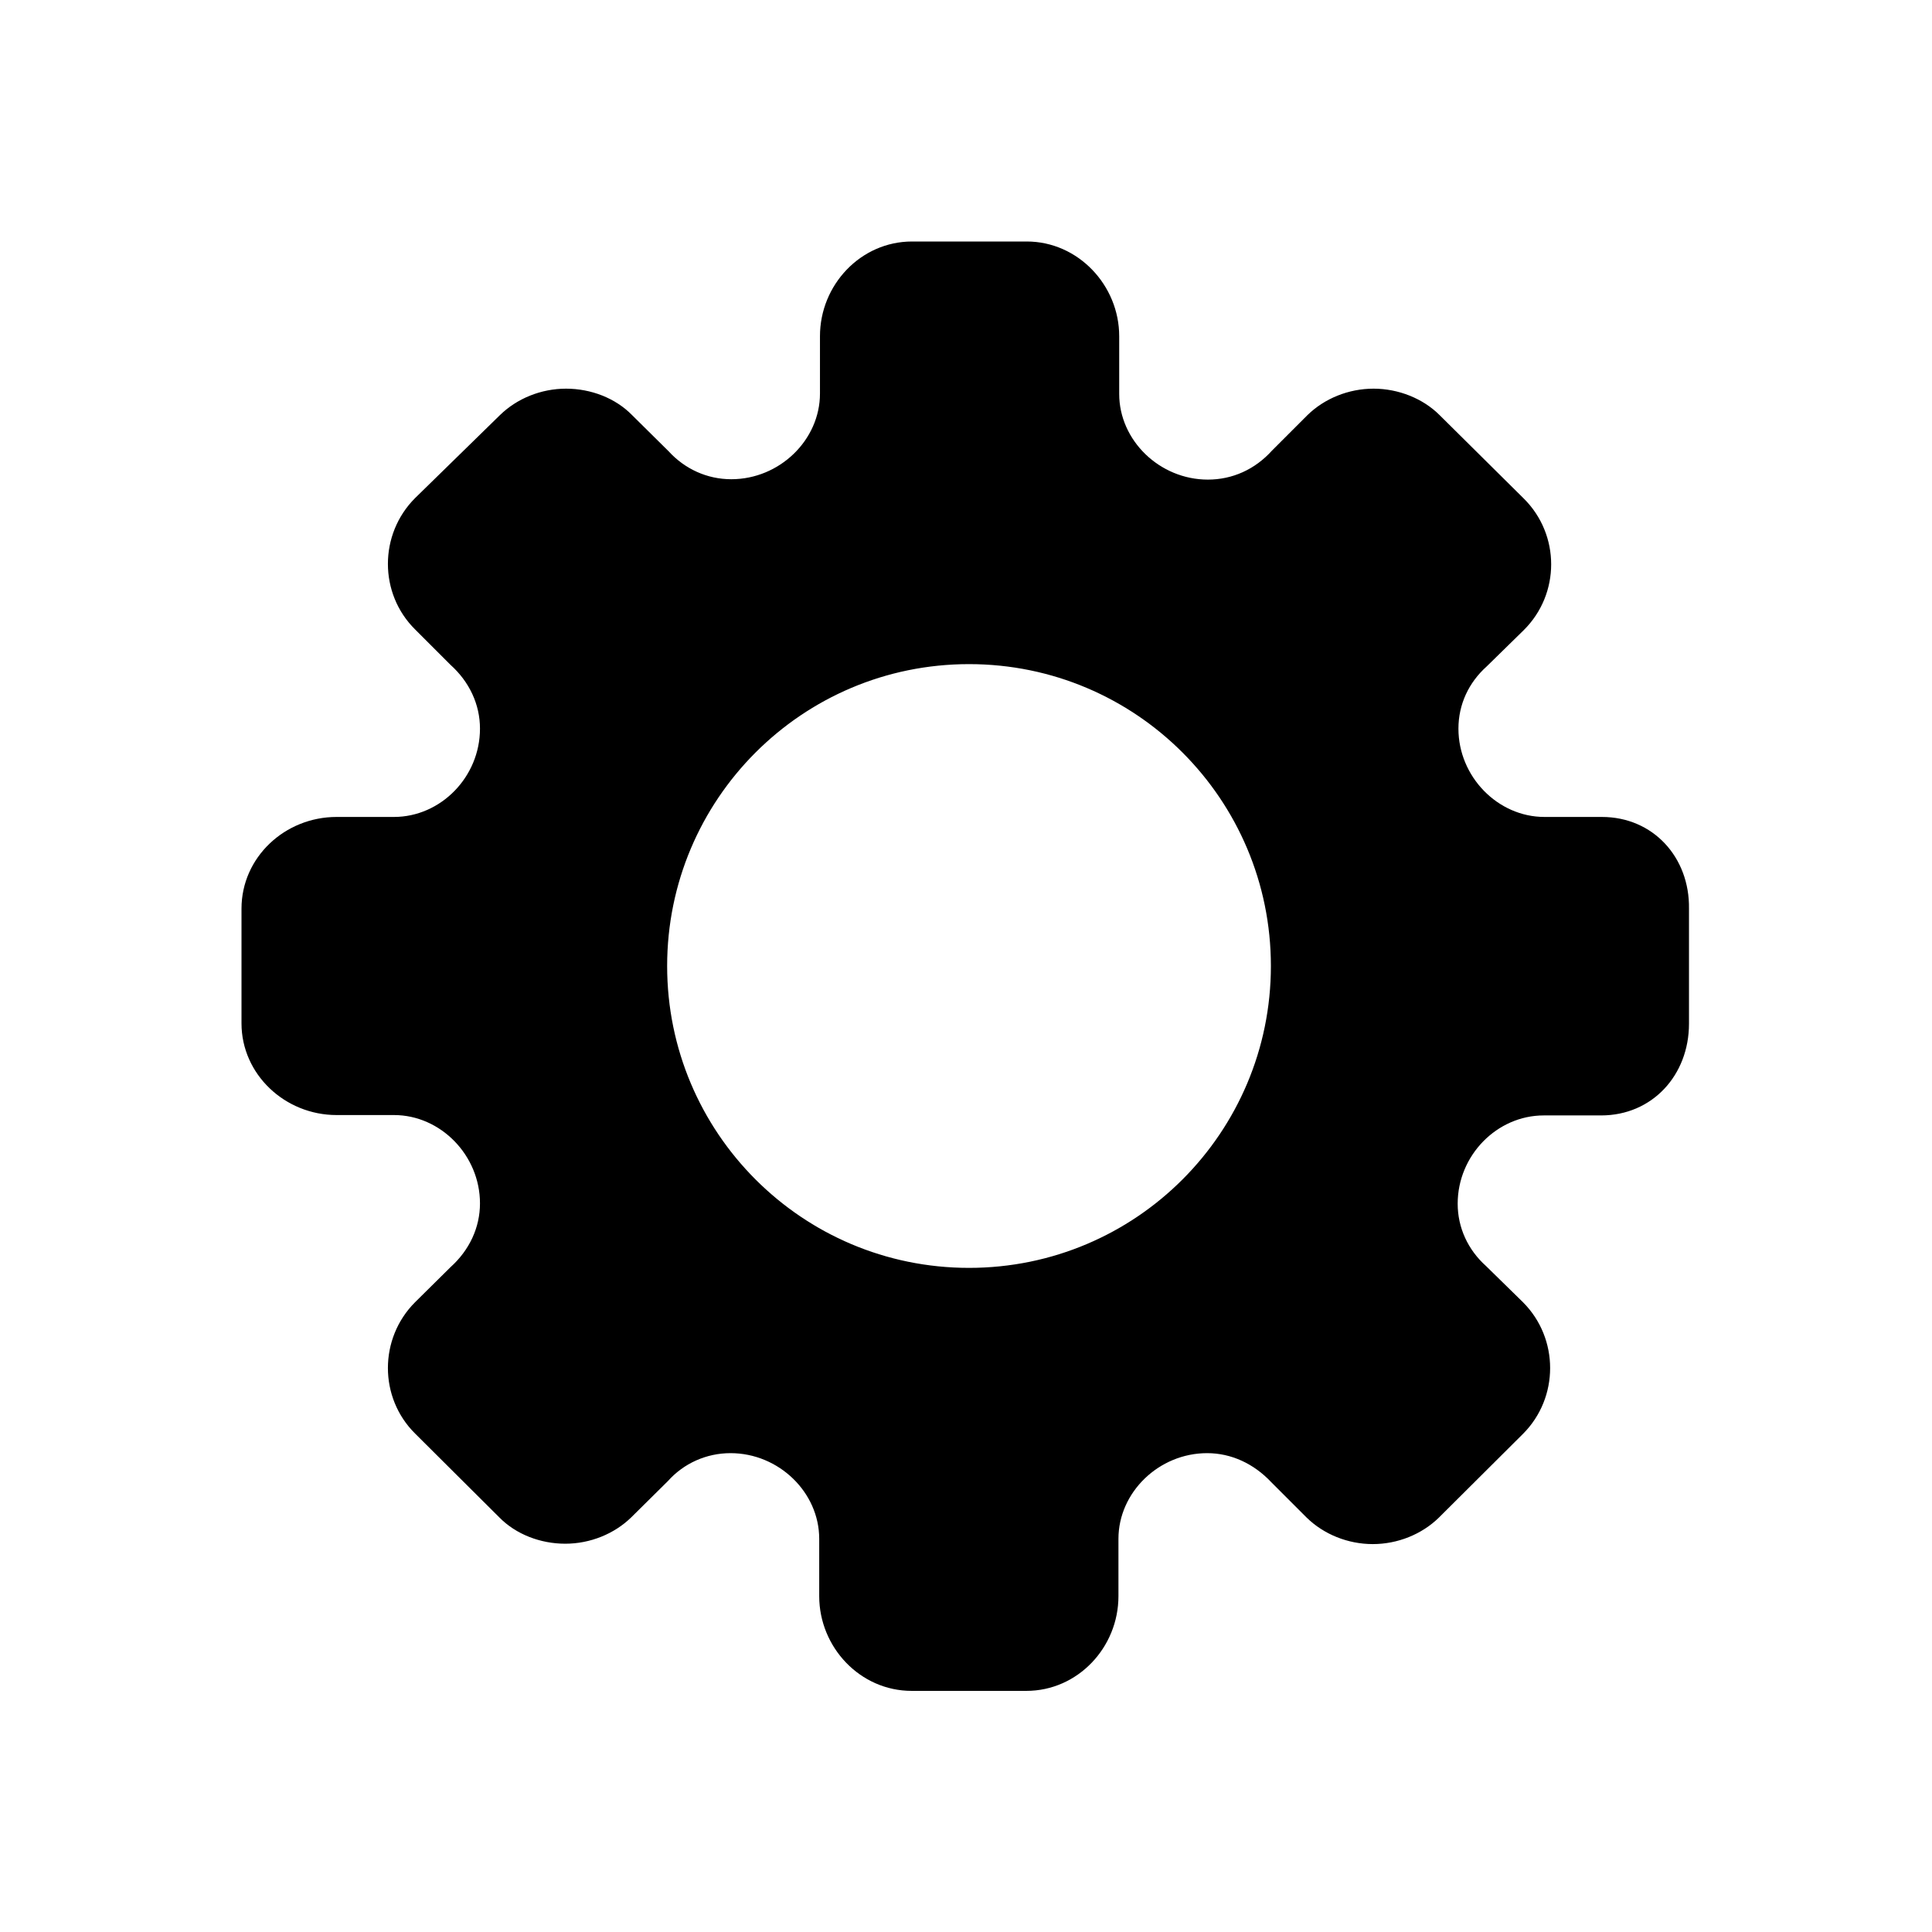
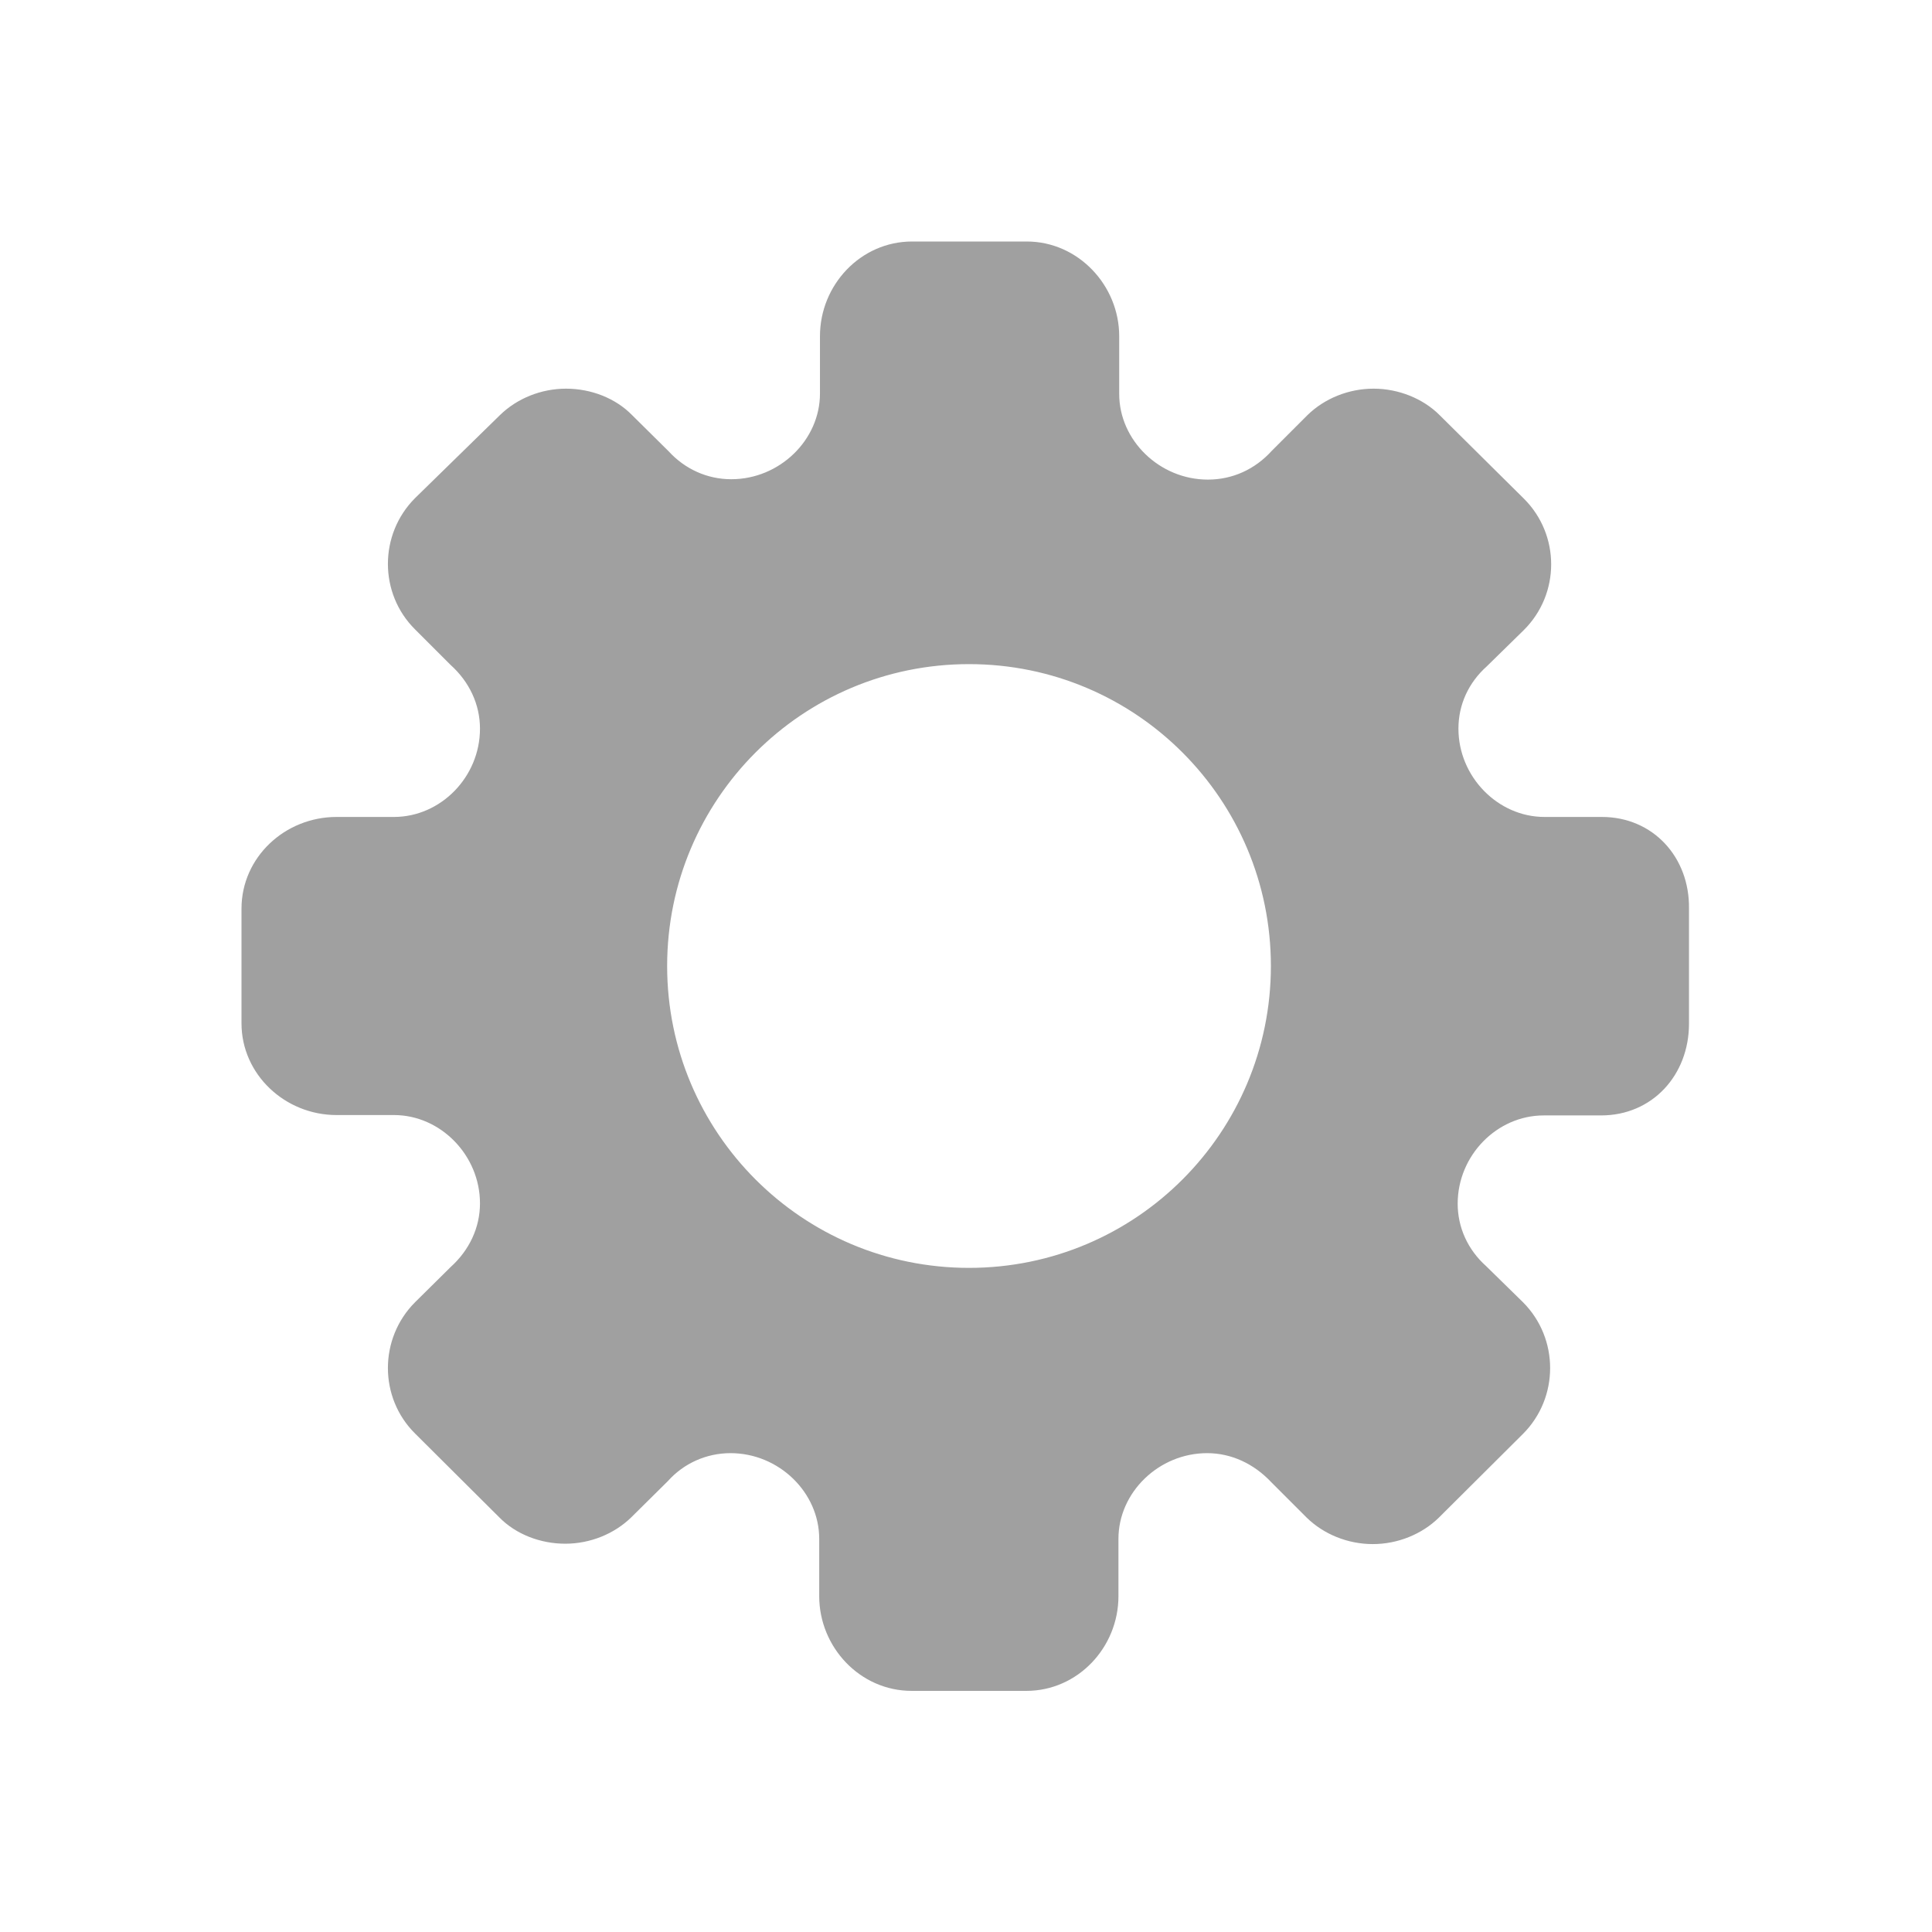
<svg xmlns="http://www.w3.org/2000/svg" height="512px" id="Layer_1" style="enable-background:new 0 0 512 512;" version="1.1" viewBox="0 0 512 512" width="512px" xml:space="preserve">
-   <path d="M424.5,216.5h-15.2c-12.4,0-22.8-10.7-22.8-23.4c0-6.4,2.7-12.2,7.5-16.5l9.8-9.6c9.7-9.6,9.7-25.3,0-34.9l-22.3-22.1  c-4.4-4.4-10.9-7-17.5-7c-6.6,0-13,2.6-17.5,7l-9.4,9.4c-4.5,5-10.5,7.7-17,7.7c-12.8,0-23.5-10.4-23.5-22.7V89.1  c0-13.5-10.9-25.1-24.5-25.1h-30.4c-13.6,0-24.4,11.5-24.4,25.1v15.2c0,12.3-10.7,22.7-23.5,22.7c-6.4,0-12.3-2.7-16.6-7.4l-9.7-9.6  c-4.4-4.5-10.9-7-17.5-7s-13,2.6-17.5,7L110,132c-9.6,9.6-9.6,25.3,0,34.8l9.4,9.4c5,4.5,7.8,10.5,7.8,16.9  c0,12.8-10.4,23.4-22.8,23.4H89.2c-13.7,0-25.2,10.7-25.2,24.3V256v15.2c0,13.5,11.5,24.3,25.2,24.3h15.2  c12.4,0,22.8,10.7,22.8,23.4c0,6.4-2.8,12.4-7.8,16.9l-9.4,9.3c-9.6,9.6-9.6,25.3,0,34.8l22.3,22.2c4.4,4.5,10.9,7,17.5,7  c6.6,0,13-2.6,17.5-7l9.7-9.6c4.2-4.7,10.2-7.4,16.6-7.4c12.8,0,23.5,10.4,23.5,22.7v15.2c0,13.5,10.8,25.1,24.5,25.1h30.4  c13.6,0,24.4-11.5,24.4-25.1v-15.2c0-12.3,10.7-22.7,23.5-22.7c6.4,0,12.4,2.8,17,7.7l9.4,9.4c4.5,4.4,10.9,7,17.5,7  c6.6,0,13-2.6,17.5-7l22.3-22.2c9.6-9.6,9.6-25.3,0-34.9l-9.8-9.6c-4.8-4.3-7.5-10.2-7.5-16.5c0-12.8,10.4-23.4,22.8-23.4h15.2  c13.6,0,23.3-10.7,23.3-24.3V256v-15.2C447.8,227.2,438.1,216.5,424.5,216.5z M336.8,256L336.8,256c0,44.1-35.7,80-80,80  c-44.3,0-80-35.9-80-80l0,0l0,0c0-44.1,35.7-80,80-80C301.1,176,336.8,211.9,336.8,256L336.8,256z" />
+   <path fill="#a0a0a0" d="M424.5,216.5h-15.2c-12.4,0-22.8-10.7-22.8-23.4c0-6.4,2.7-12.2,7.5-16.5l9.8-9.6c9.7-9.6,9.7-25.3,0-34.9l-22.3-22.1  c-4.4-4.4-10.9-7-17.5-7c-6.6,0-13,2.6-17.5,7l-9.4,9.4c-4.5,5-10.5,7.7-17,7.7c-12.8,0-23.5-10.4-23.5-22.7V89.1  c0-13.5-10.9-25.1-24.5-25.1h-30.4c-13.6,0-24.4,11.5-24.4,25.1v15.2c0,12.3-10.7,22.7-23.5,22.7c-6.4,0-12.3-2.7-16.6-7.4l-9.7-9.6  c-4.4-4.5-10.9-7-17.5-7s-13,2.6-17.5,7L110,132c-9.6,9.6-9.6,25.3,0,34.8l9.4,9.4c5,4.5,7.8,10.5,7.8,16.9  c0,12.8-10.4,23.4-22.8,23.4H89.2c-13.7,0-25.2,10.7-25.2,24.3V256v15.2c0,13.5,11.5,24.3,25.2,24.3h15.2  c12.4,0,22.8,10.7,22.8,23.4c0,6.4-2.8,12.4-7.8,16.9l-9.4,9.3c-9.6,9.6-9.6,25.3,0,34.8l22.3,22.2c4.4,4.5,10.9,7,17.5,7  c6.6,0,13-2.6,17.5-7l9.7-9.6c4.2-4.7,10.2-7.4,16.6-7.4c12.8,0,23.5,10.4,23.5,22.7v15.2c0,13.5,10.8,25.1,24.5,25.1h30.4  c13.6,0,24.4-11.5,24.4-25.1v-15.2c0-12.3,10.7-22.7,23.5-22.7c6.4,0,12.4,2.8,17,7.7l9.4,9.4c4.5,4.4,10.9,7,17.5,7  c6.6,0,13-2.6,17.5-7l22.3-22.2c9.6-9.6,9.6-25.3,0-34.9l-9.8-9.6c-4.8-4.3-7.5-10.2-7.5-16.5c0-12.8,10.4-23.4,22.8-23.4h15.2  c13.6,0,23.3-10.7,23.3-24.3V256v-15.2C447.8,227.2,438.1,216.5,424.5,216.5z M336.8,256L336.8,256c0,44.1-35.7,80-80,80  c-44.3,0-80-35.9-80-80l0,0l0,0c0-44.1,35.7-80,80-80C301.1,176,336.8,211.9,336.8,256L336.8,256z" />
</svg>
